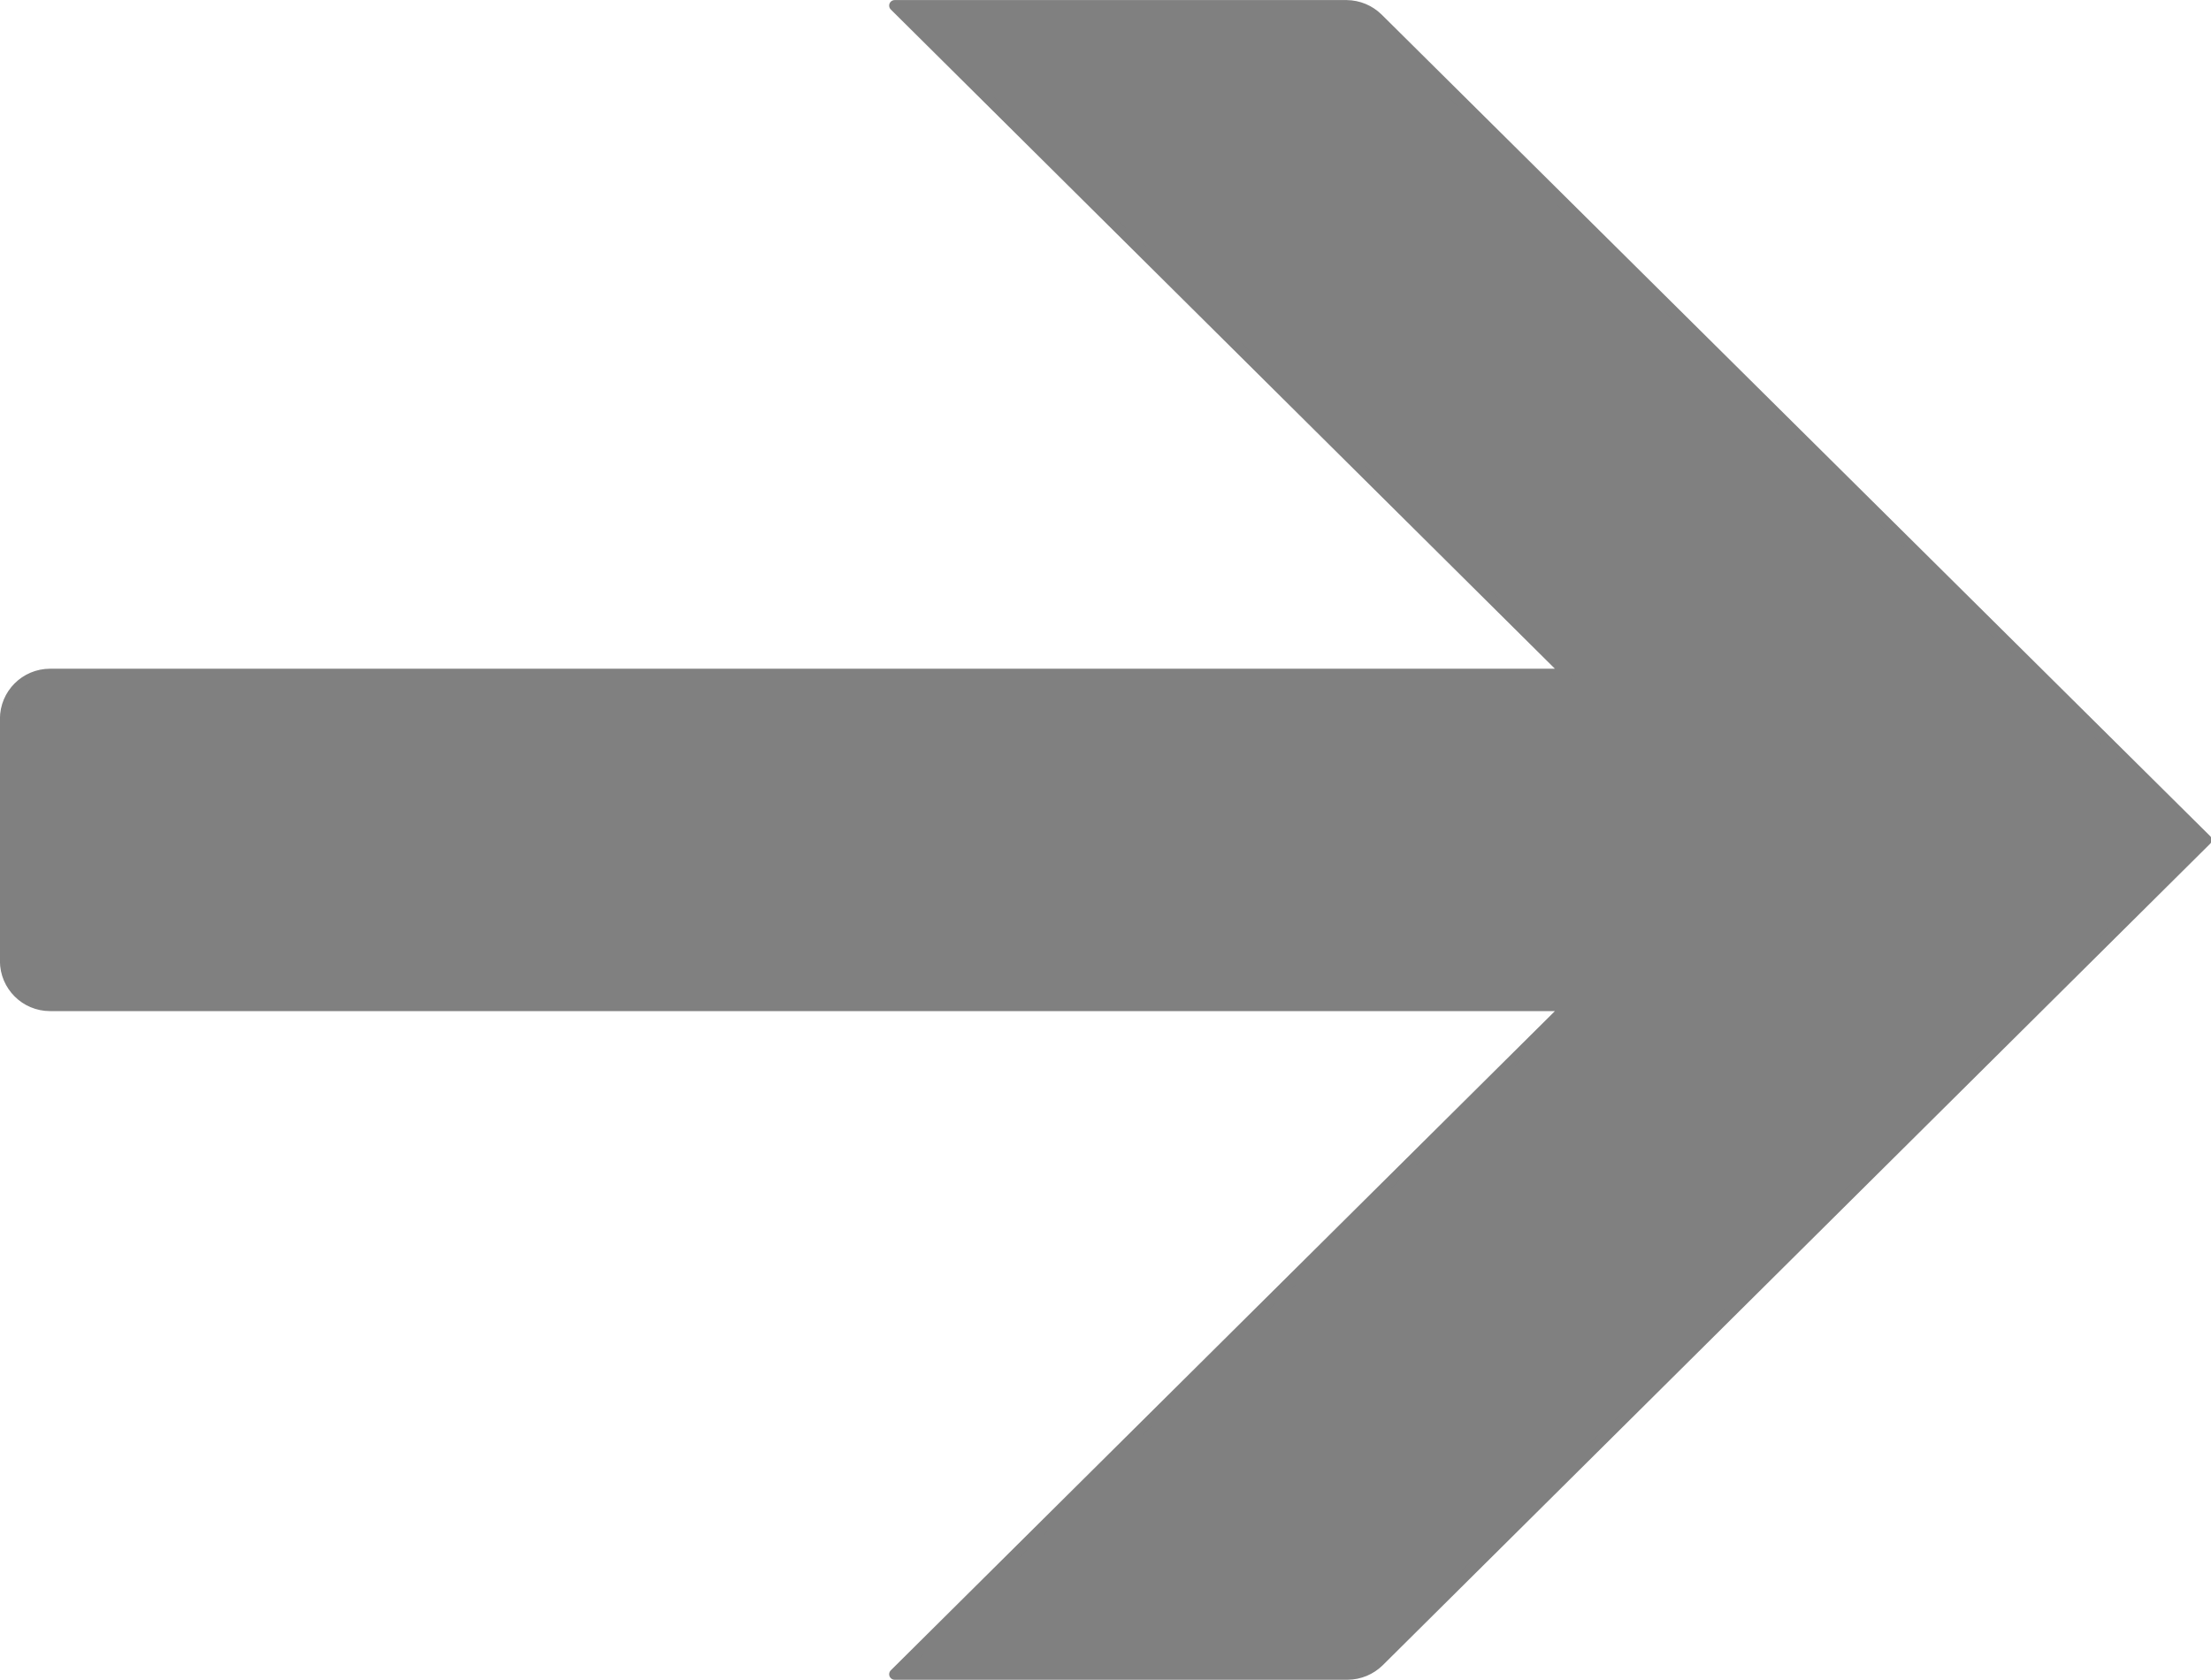
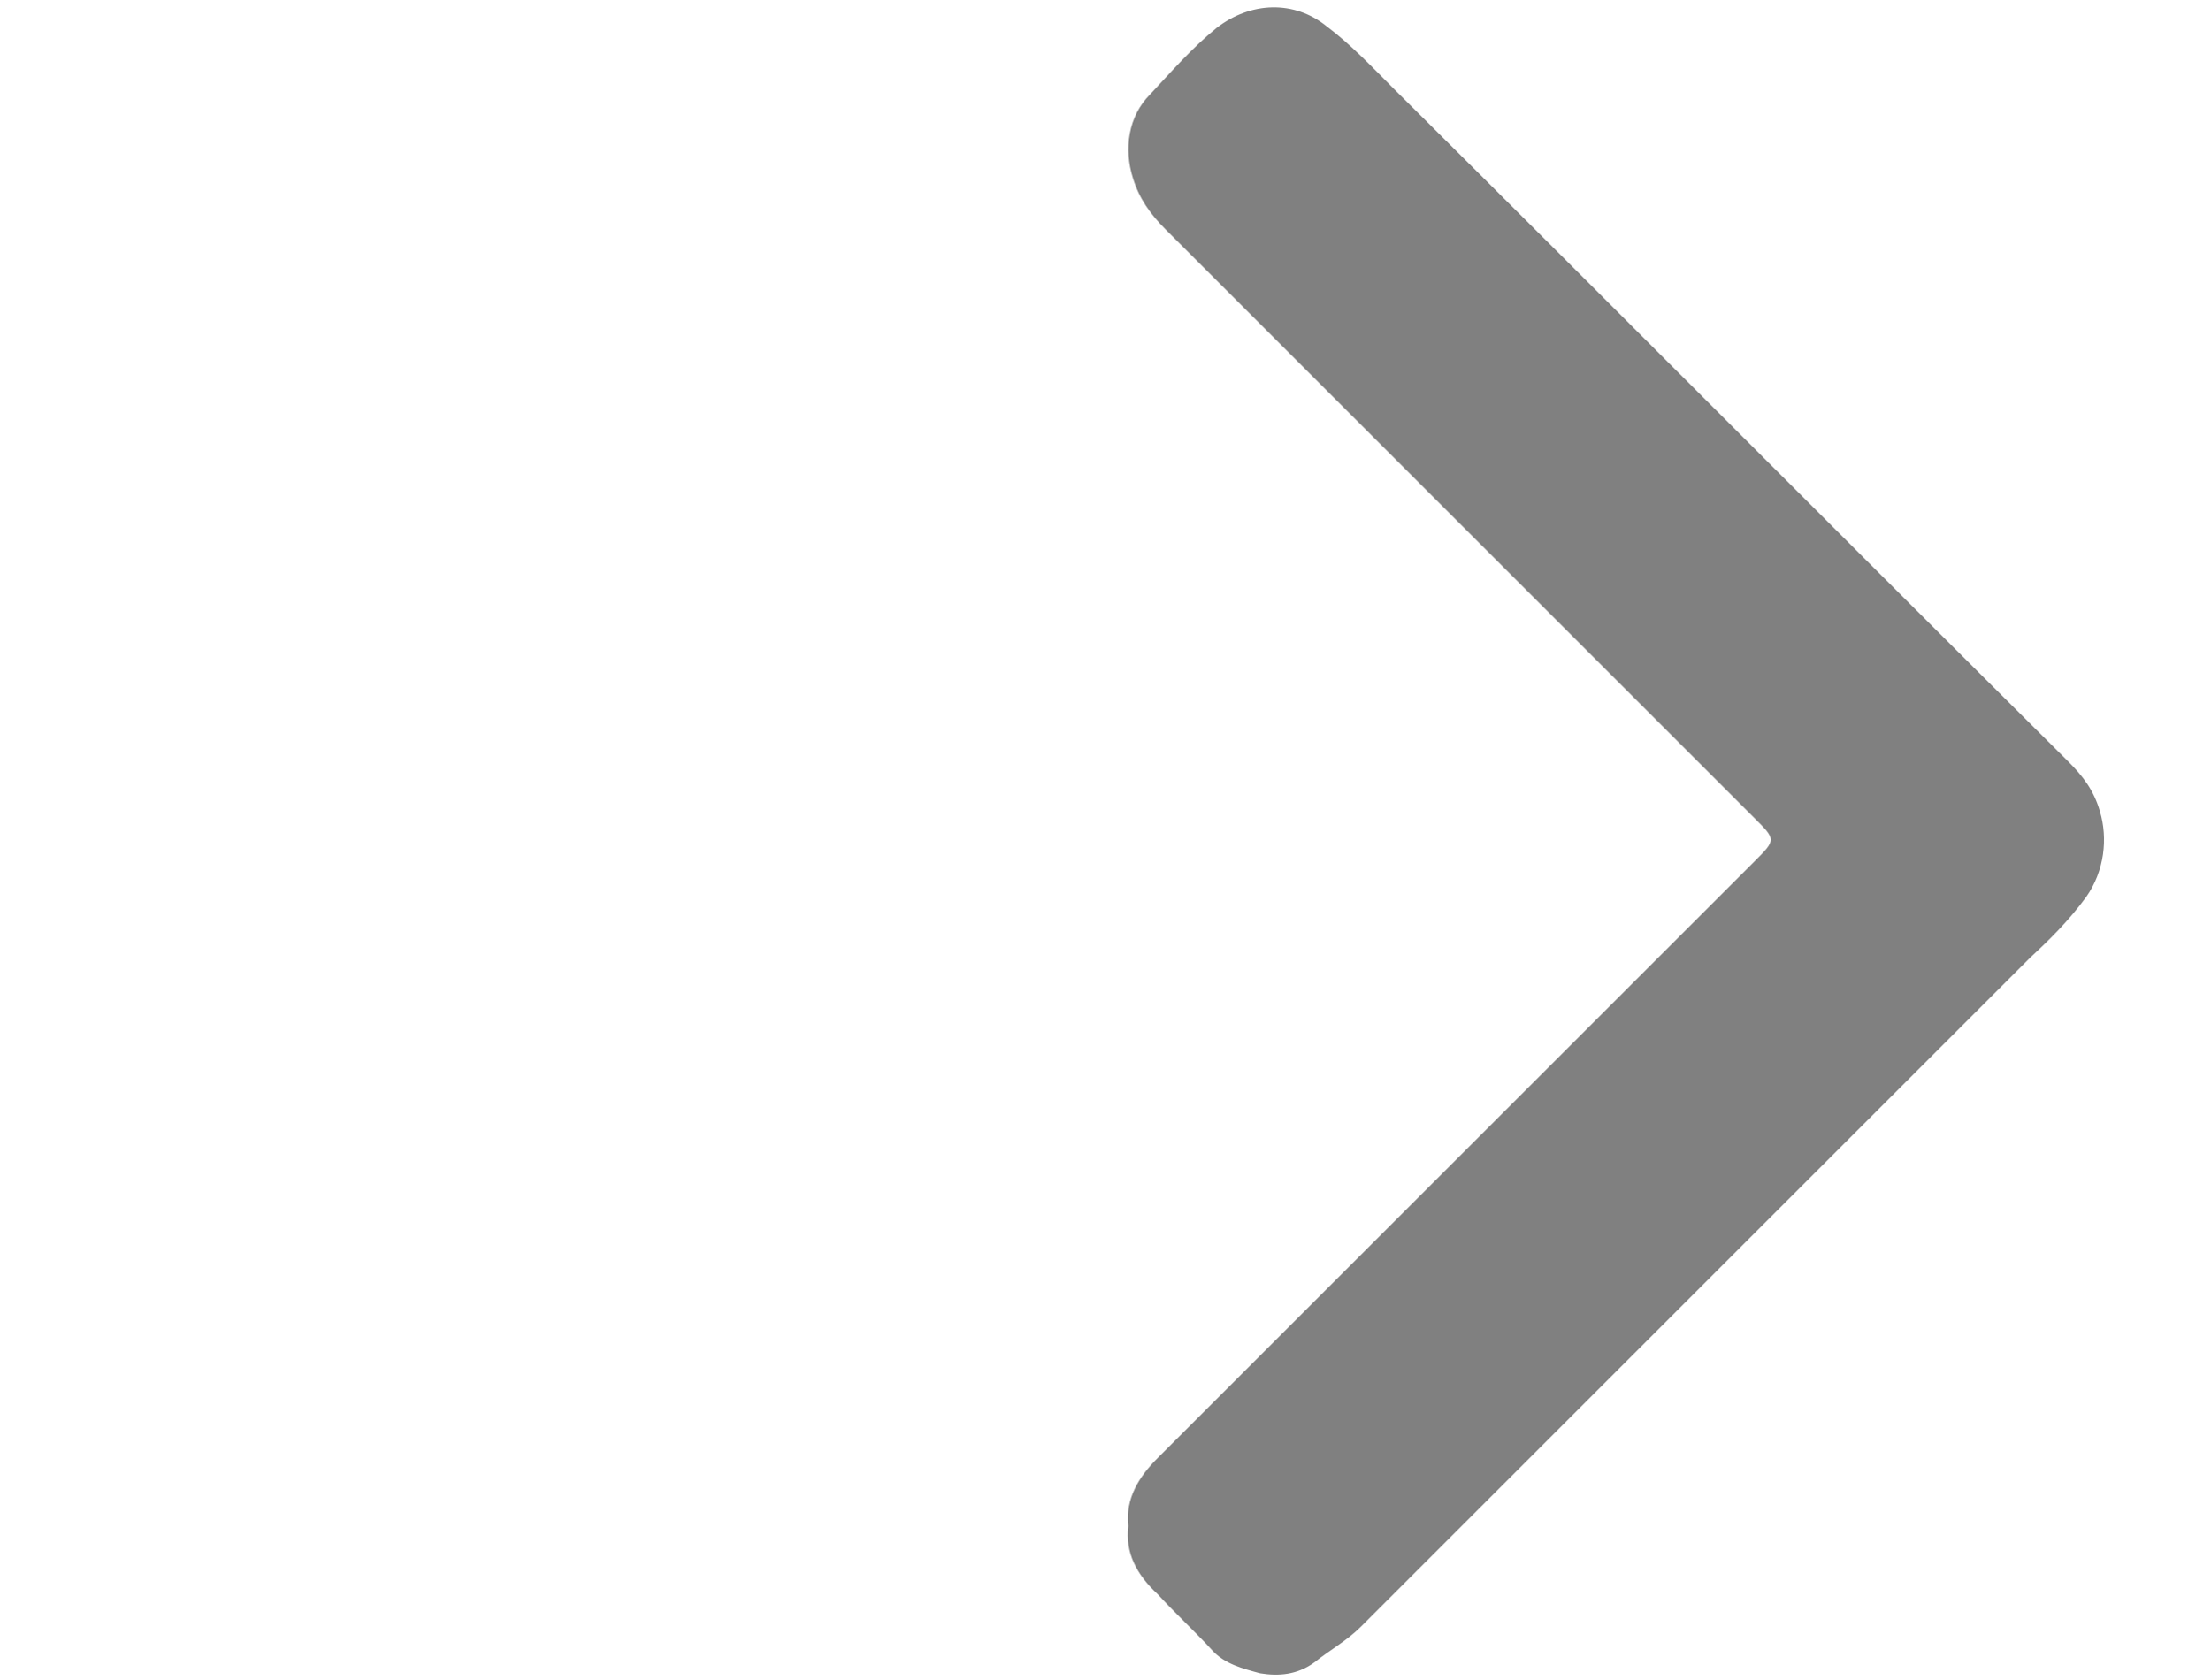
- <svg xmlns="http://www.w3.org/2000/svg" id="Слой_1" data-name="Слой 1" viewBox="0 0 142.62 108.37">
-   <defs>
-     <style>.cls-1{fill:gray;stroke:gray;stroke-linecap:round;stroke-linejoin:round;stroke-width:0.71px;}</style>
-   </defs>
-   <g>
-     <path class="cls-1" d="M335.85,385.31,292.4,342.17h29.16a2.9,2.9,0,0,1,2,.83L377,396l-53.37,53a2.9,2.9,0,0,1-2,.83H292.4l43.45-43.14H237.92a2.88,2.88,0,0,1-2.88-2.88V388.19a2.88,2.88,0,0,1,2.88-2.88Z" transform="translate(-234.69 -341.81)" />
-   </g>
+ <svg xmlns="http://www.w3.org/2000/svg" version="1.1" id="Слой_1" x="0px" y="0px" viewBox="0 0 142.6 108.4" style="enable-background:new 0 0 142.6 108.4;" xml:space="preserve">
+   <style type="text/css">
+ 	.st0{fill:#808080;}
+ </style>
+   <path class="st0" d="M72.8,98.5c-0.2-1.8,0.7-3.2,1.9-4.4c12.8-12.8,25.6-25.6,38.5-38.5c1.4-1.4,1.4-1.4,0-2.8  c-12.7-12.7-25.3-25.3-38-38c-1-1-1.7-2-2.1-3.3c-0.6-1.9-0.3-4,1.1-5.4c1.4-1.5,2.7-3,4.3-4.3c2.2-1.7,5-1.8,7.1-0.1  c1.6,1.2,3,2.7,4.4,4.1c14.5,14.4,28.9,28.9,43.4,43.3c1,1,1.7,1.9,2.1,3.3c0.5,1.7,0.3,3.8-0.9,5.5c-1.1,1.5-2.3,2.7-3.6,3.9  c-14.4,14.4-28.8,28.8-43.2,43.2c-0.9,0.9-2,1.5-3,2.3c-1.1,0.8-2.3,0.9-3.5,0.7c-1.1-0.3-2.3-0.6-3.1-1.5c-1.1-1.2-2.4-2.4-3.5-3.6  C73.3,101.6,72.6,100.2,72.8,98.5z" />
</svg>
